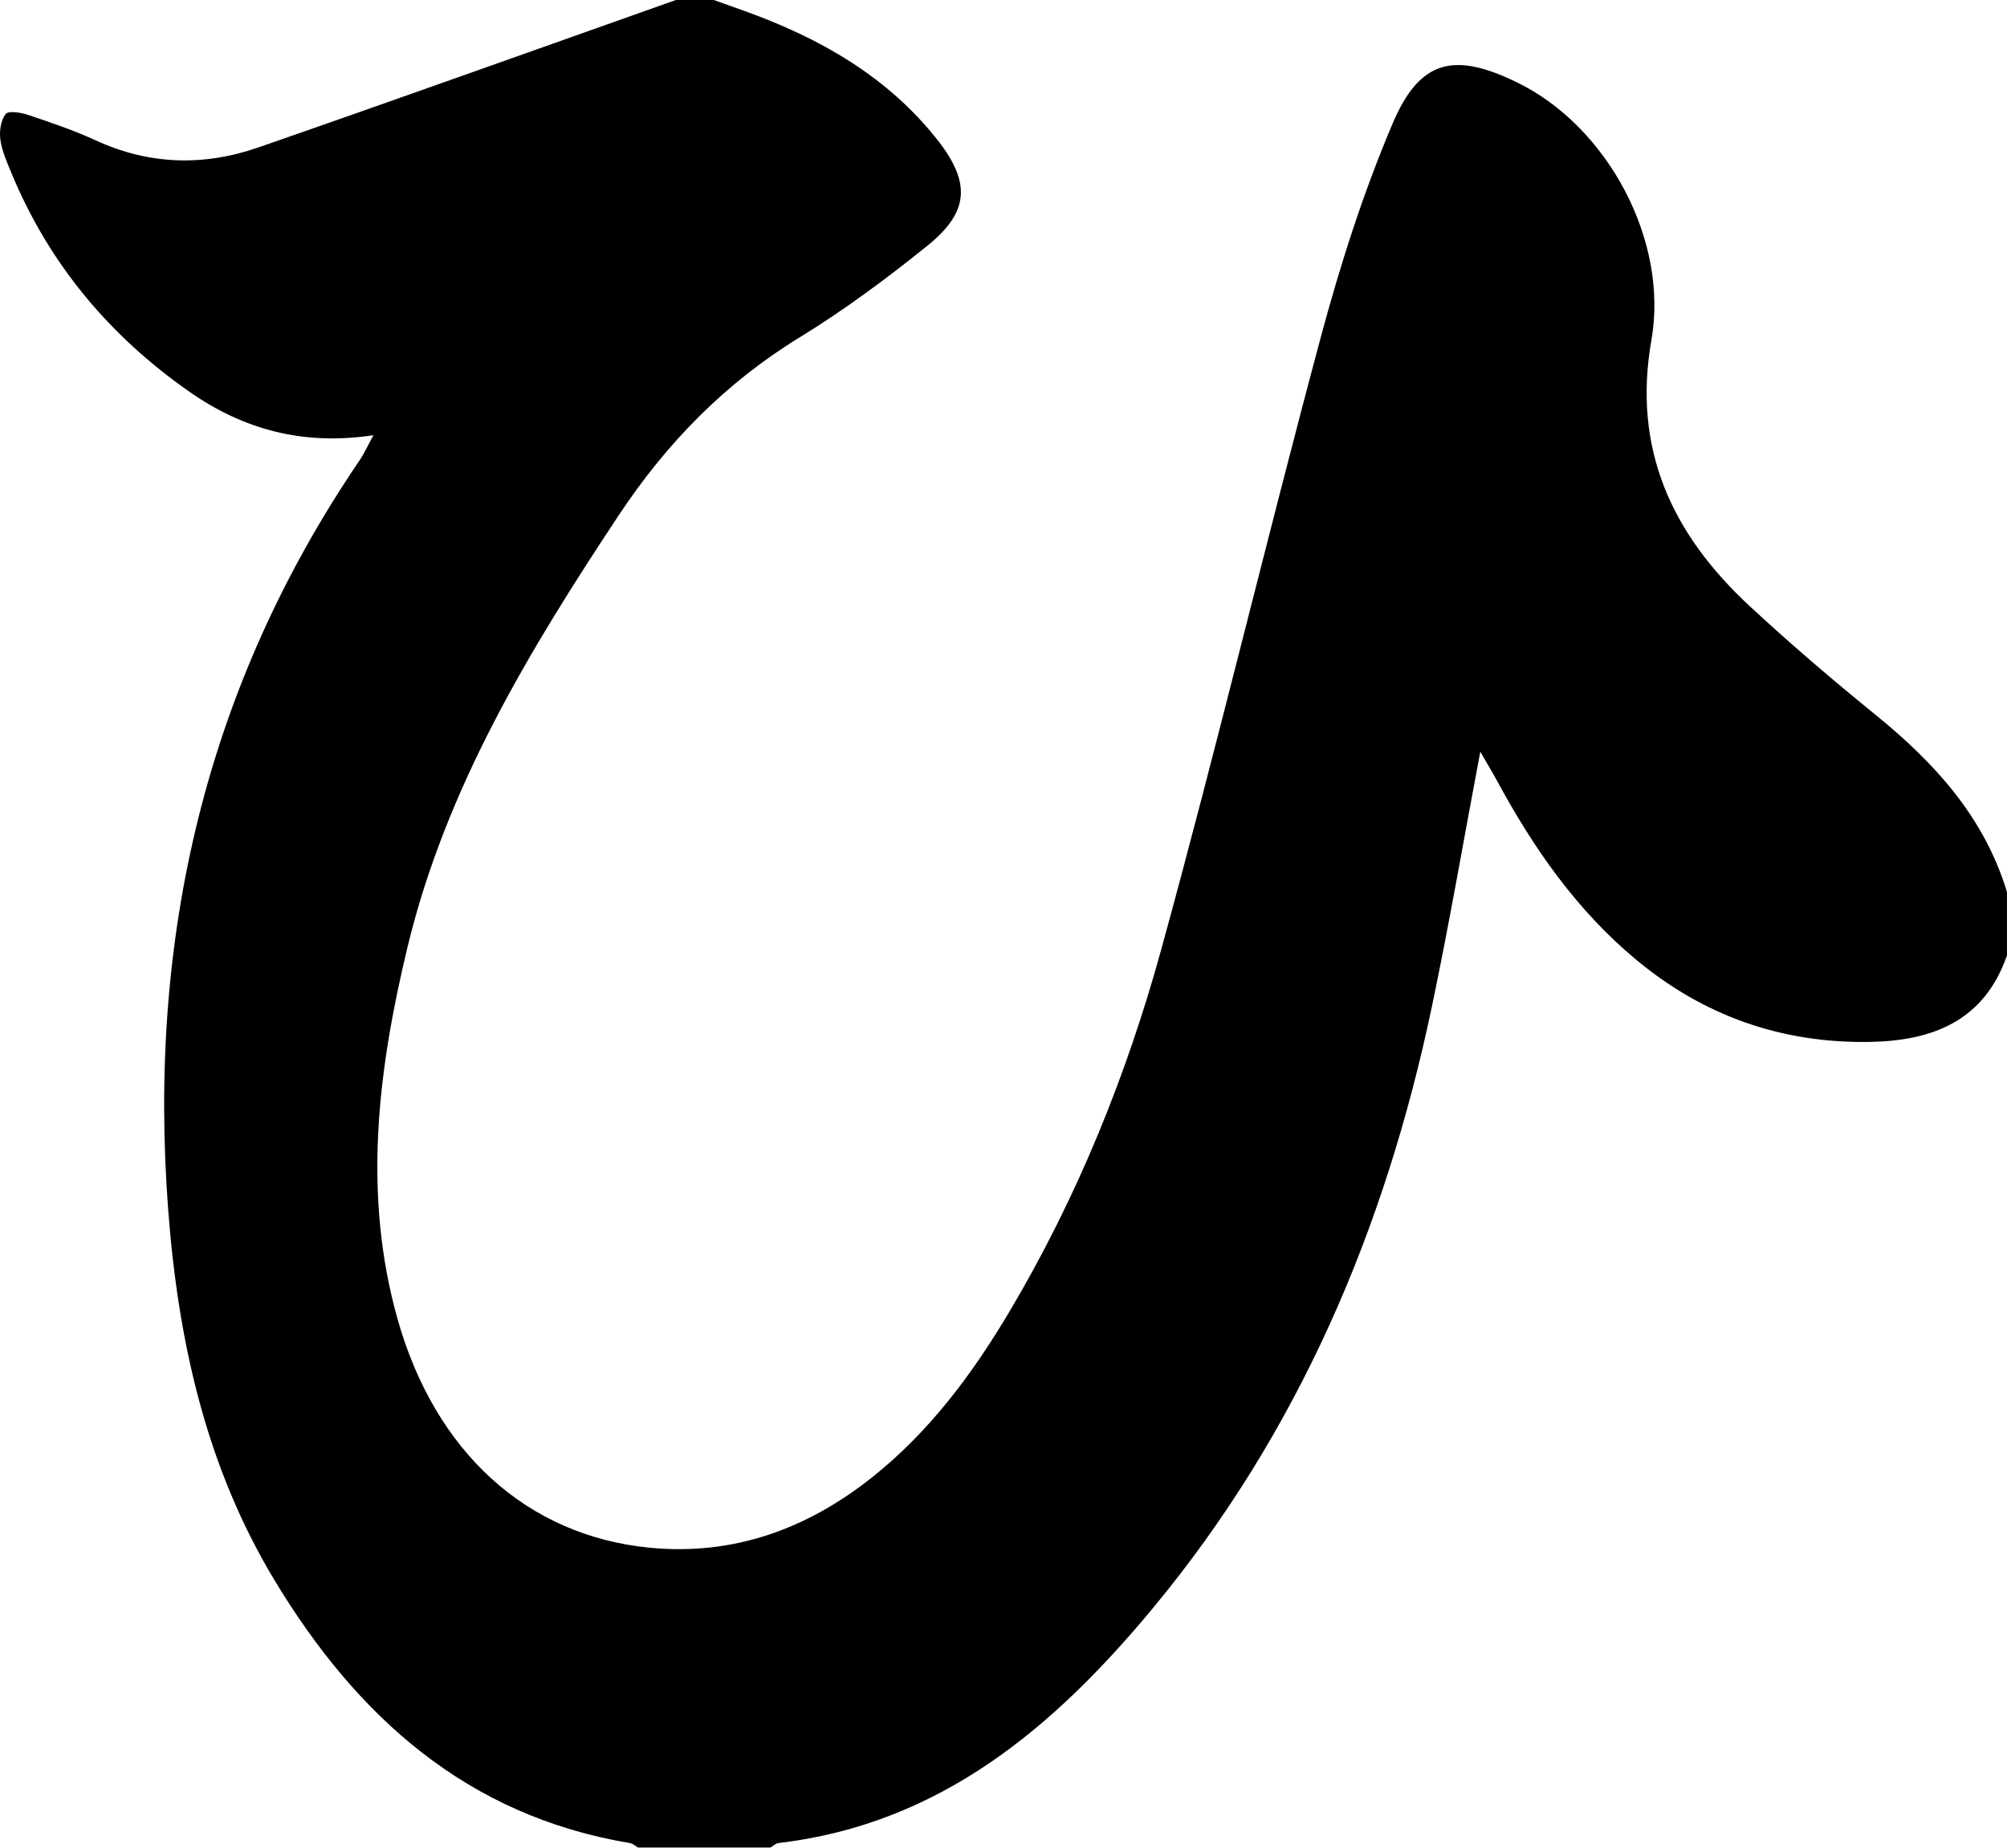
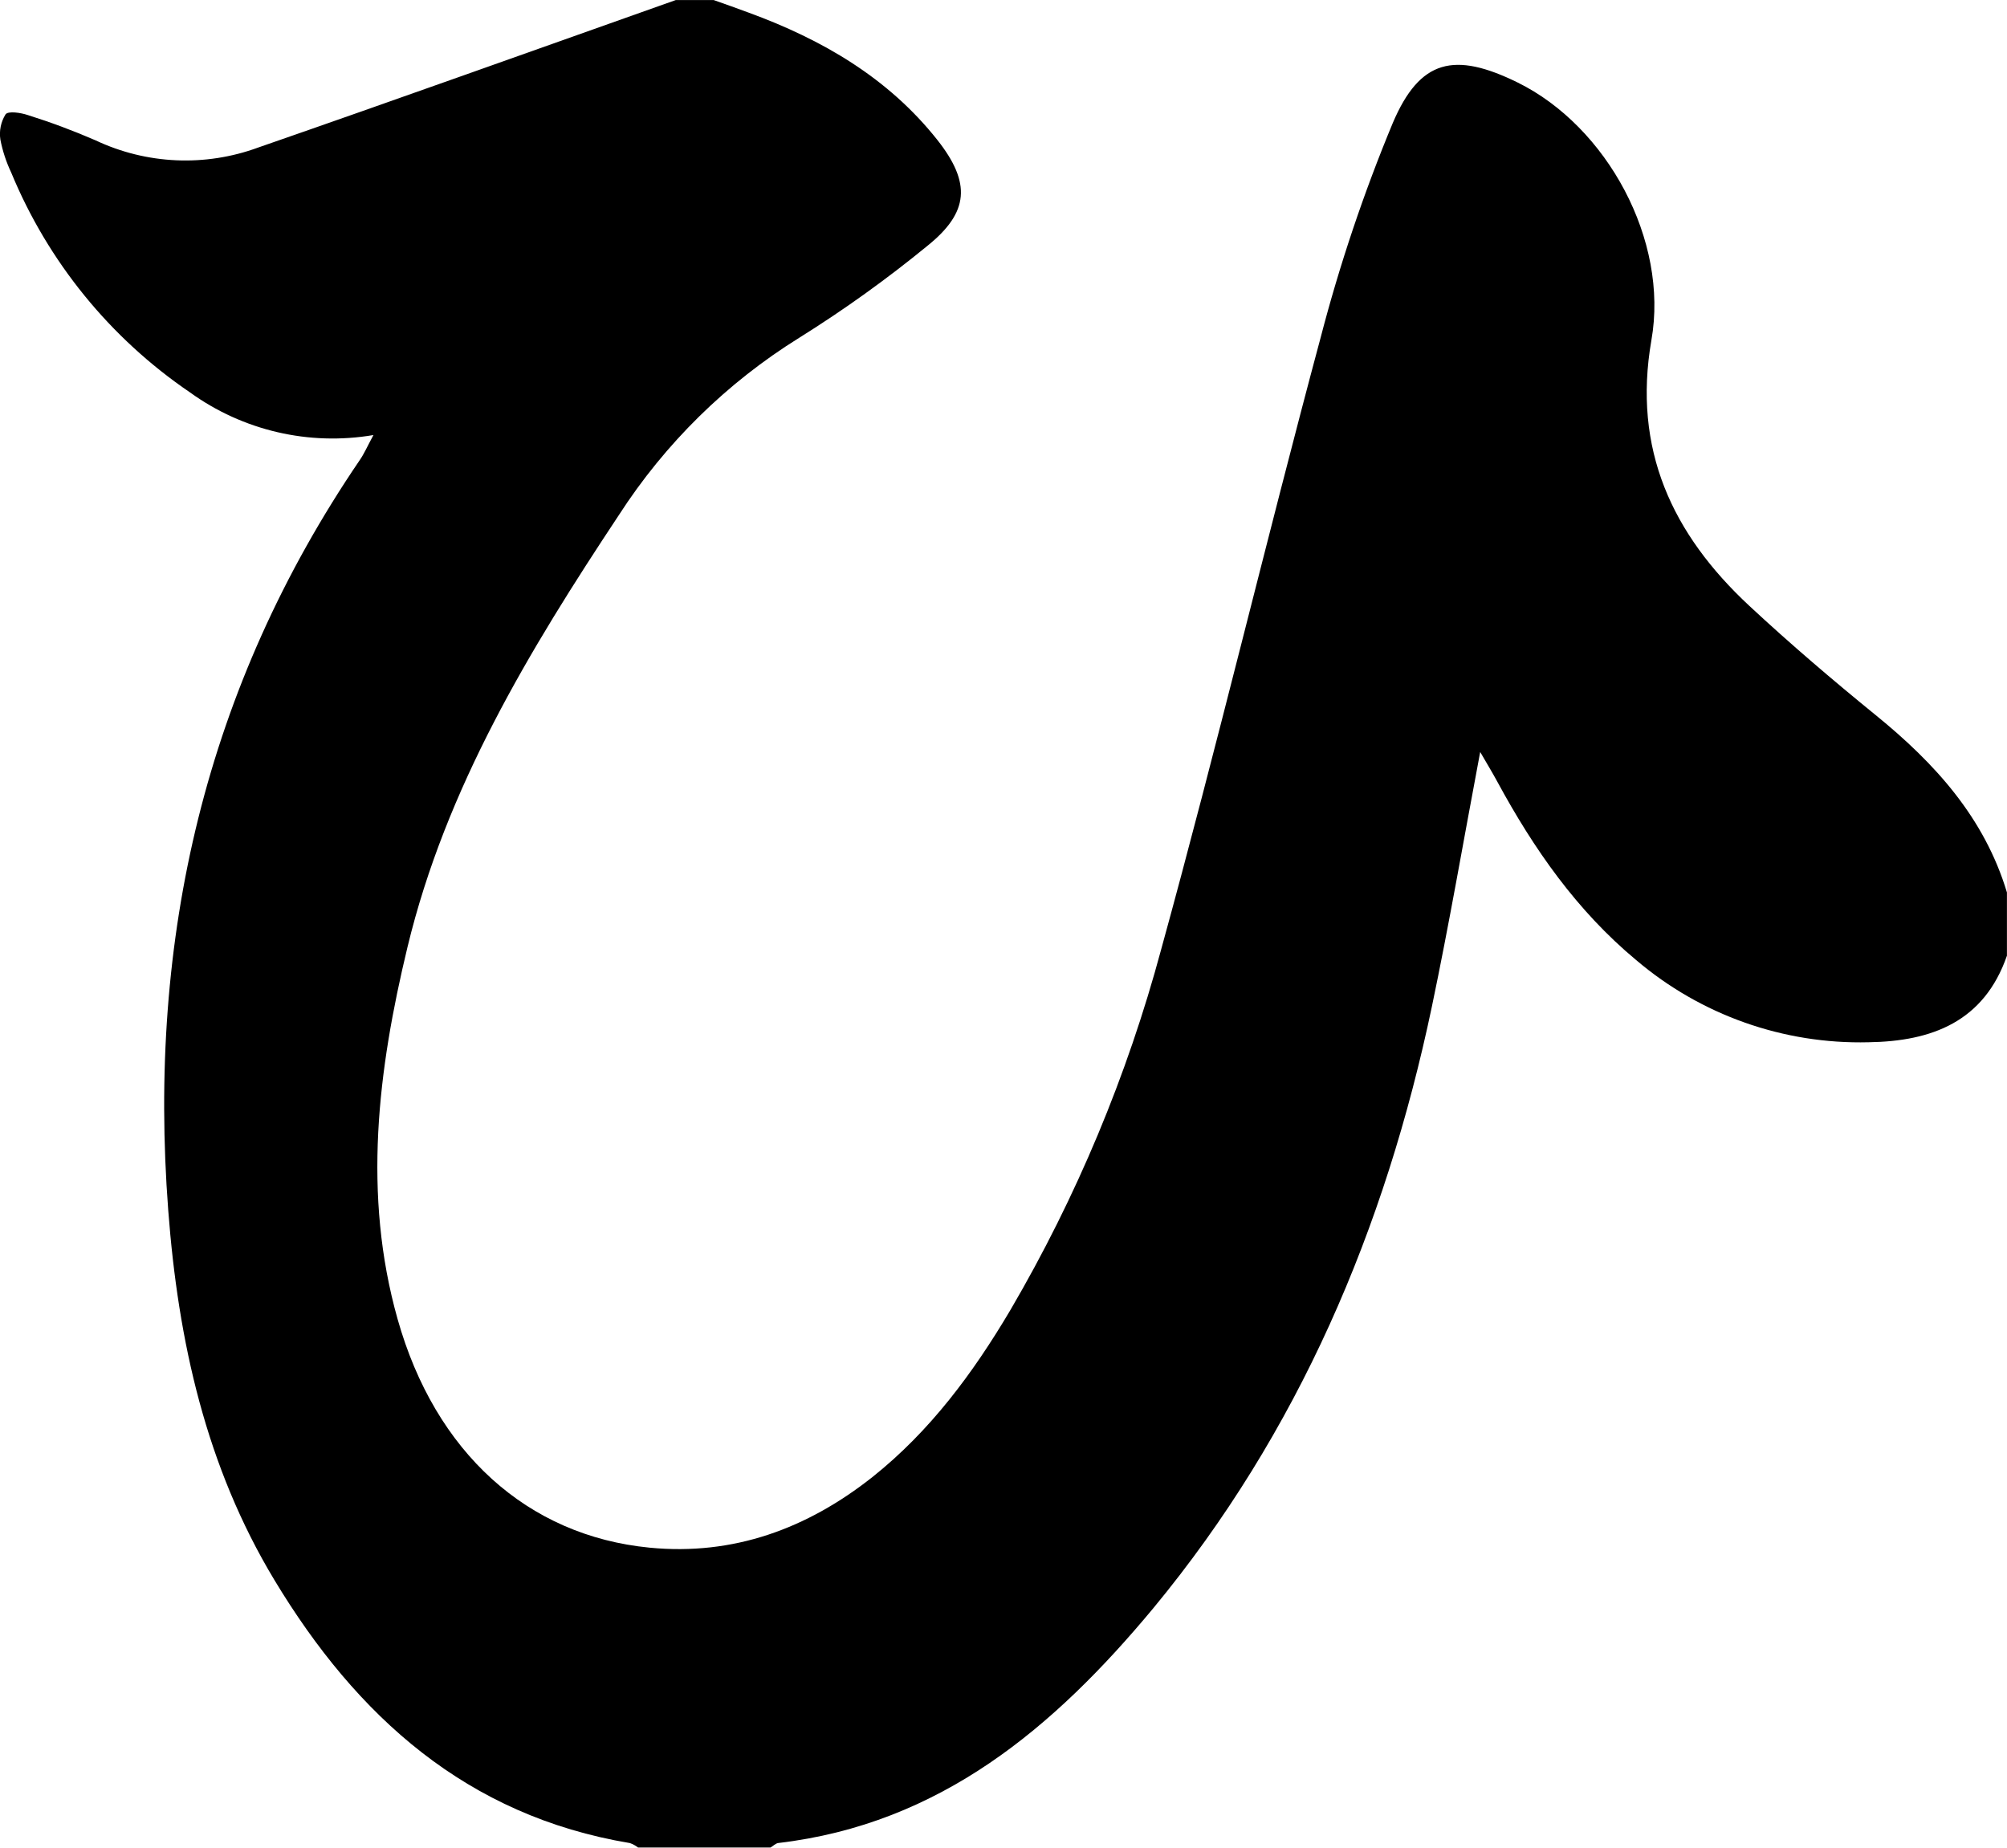
- <svg xmlns="http://www.w3.org/2000/svg" version="1.1" x="0px" y="0px" viewBox="0 0 317.197 292" style="enable-background:new 0 0 317.197 292;" xml:space="preserve">
-   <g id="Layer_1">
- </g>
-   <g id="Layer_2">
- </g>
-   <g id="Layer_3">
-     <g>
-       <path d="M121.777,292c-6.979,0-13.959,0-20.938,0c-0.424-0.241-0.825-0.628-1.277-0.704    c-25.762-4.295-43.182-19.995-56.186-41.561c-10.816-17.937-15.21-37.749-16.789-58.442    c-3.279-42.983,5.86-82.693,30.245-118.537c0.696-1.023,1.205-2.173,2.189-3.974    c-11.086,1.689-20.512-0.898-28.987-6.8C17.329,53.134,7.72,41.677,1.773,27.267    c-0.696-1.687-1.468-3.416-1.714-5.194c-0.184-1.329,0.061-3.044,0.821-4.048    c0.418-0.552,2.387-0.258,3.502,0.117c3.617,1.214,7.258,2.434,10.716,4.029    c8.452,3.899,17.082,4.132,25.7,1.142C62.847,15.663,84.818,7.786,106.821,0    c1.994,0,3.988,0,5.982,0c1.854,0.663,3.712,1.314,5.561,1.99    c11.581,4.237,22.036,10.283,29.78,20.101c5.384,6.826,4.977,11.462-1.56,16.735    c-6.457,5.209-13.179,10.188-20.241,14.52c-11.737,7.2-20.983,16.665-28.554,28.091    c-14.118,21.307-27.317,43.081-33.386,68.266c-4.68,19.418-7.126,39.073-1.568,58.783    c5.941,21.069,20.503,34.241,39.832,36.127c13.242,1.292,24.894-2.948,35.2-11.151    c9.119-7.258,15.929-16.459,21.818-26.41c10.581-17.88,18.355-37.04,23.838-56.97    c8.831-32.097,16.559-64.498,25.185-96.654c3.09-11.518,6.746-22.992,11.406-33.945    c4.305-10.117,9.774-11.3,19.729-6.422c14.184,6.951,23.931,24.888,21.153,40.699    c-3.033,17.261,3.303,30.673,15.479,41.986c6.456,5.998,13.177,11.727,20.015,17.286    c9.319,7.576,17.142,16.158,20.706,27.969c0,3.333,0,6.667,0,10    c-3.631,10.438-11.859,13.535-21.864,13.676c-13.824,0.196-26.081-4.126-36.739-12.988    c-9.36-7.783-16.175-17.55-21.923-28.158c-0.754-1.392-1.577-2.746-2.717-4.723    c-2.64,13.983-4.902,27.2-7.656,40.314c-7.36,35.052-21.056,67.245-44.041,94.987    c-15.62,18.853-33.615,34.176-59.217,37.179C122.596,291.338,122.196,291.754,121.777,292z" />
-     </g>
+ <svg xmlns="http://www.w3.org/2000/svg" viewBox="0 0 317.2 292">
+   <g id="Layer_3" data-name="Layer 3">
+     <path d="M121.78,292H100.84a4.49,4.49,0,0,0-1.28-.7c-25.76-4.3-43.18-20-56.18-41.56C32.56,231.8,28.16,212,26.59,191.29c-3.28-43,5.86-82.69,30.24-118.53.7-1,1.21-2.18,2.19-4A38.49,38.49,0,0,1,30,62,78,78,0,0,1,1.77,27.27a22,22,0,0,1-1.71-5.2,5.87,5.87,0,0,1,.82-4c.42-.56,2.39-.26,3.5.11a108.66,108.66,0,0,1,10.72,4,33.3,33.3,0,0,0,25.7,1.14c22.05-7.65,44-15.52,66-23.31h6c1.86.66,3.72,1.31,5.56,2,11.58,4.24,22,10.28,29.78,20.1,5.39,6.83,5,11.46-1.56,16.74a194.87,194.87,0,0,1-20.24,14.52A91.24,91.24,0,0,0,97.79,81.44c-14.12,21.3-27.32,43.08-33.39,68.26-4.68,19.42-7.12,39.08-1.56,58.79,5.94,21.06,20.5,34.24,39.83,36.12,13.24,1.29,24.89-3,35.2-11.15C147,226.2,153.8,217,159.69,207.05a232.31,232.31,0,0,0,23.83-57c8.84-32.1,16.56-64.5,25.19-96.65a256.88,256.88,0,0,1,11.41-33.95c4.3-10.12,9.77-11.3,19.72-6.42C254,20,263.78,38,261,53.76c-3,17.26,3.3,30.67,15.48,42,6.45,6,13.17,11.73,20,17.29,9.32,7.58,17.14,16.16,20.71,28v10c-3.63,10.44-11.86,13.53-21.87,13.68a54.6,54.6,0,0,1-36.74-13c-9.36-7.79-16.17-17.55-21.92-28.16-.75-1.39-1.58-2.75-2.72-4.72-2.64,14-4.9,27.2-7.65,40.31-7.36,35-21.06,67.24-44,95C166.64,273,148.64,288.28,123,291.29,122.6,291.34,122.2,291.75,121.78,292Z" />
  </g>
-   <g id="Layer_4">
- </g>
</svg>
